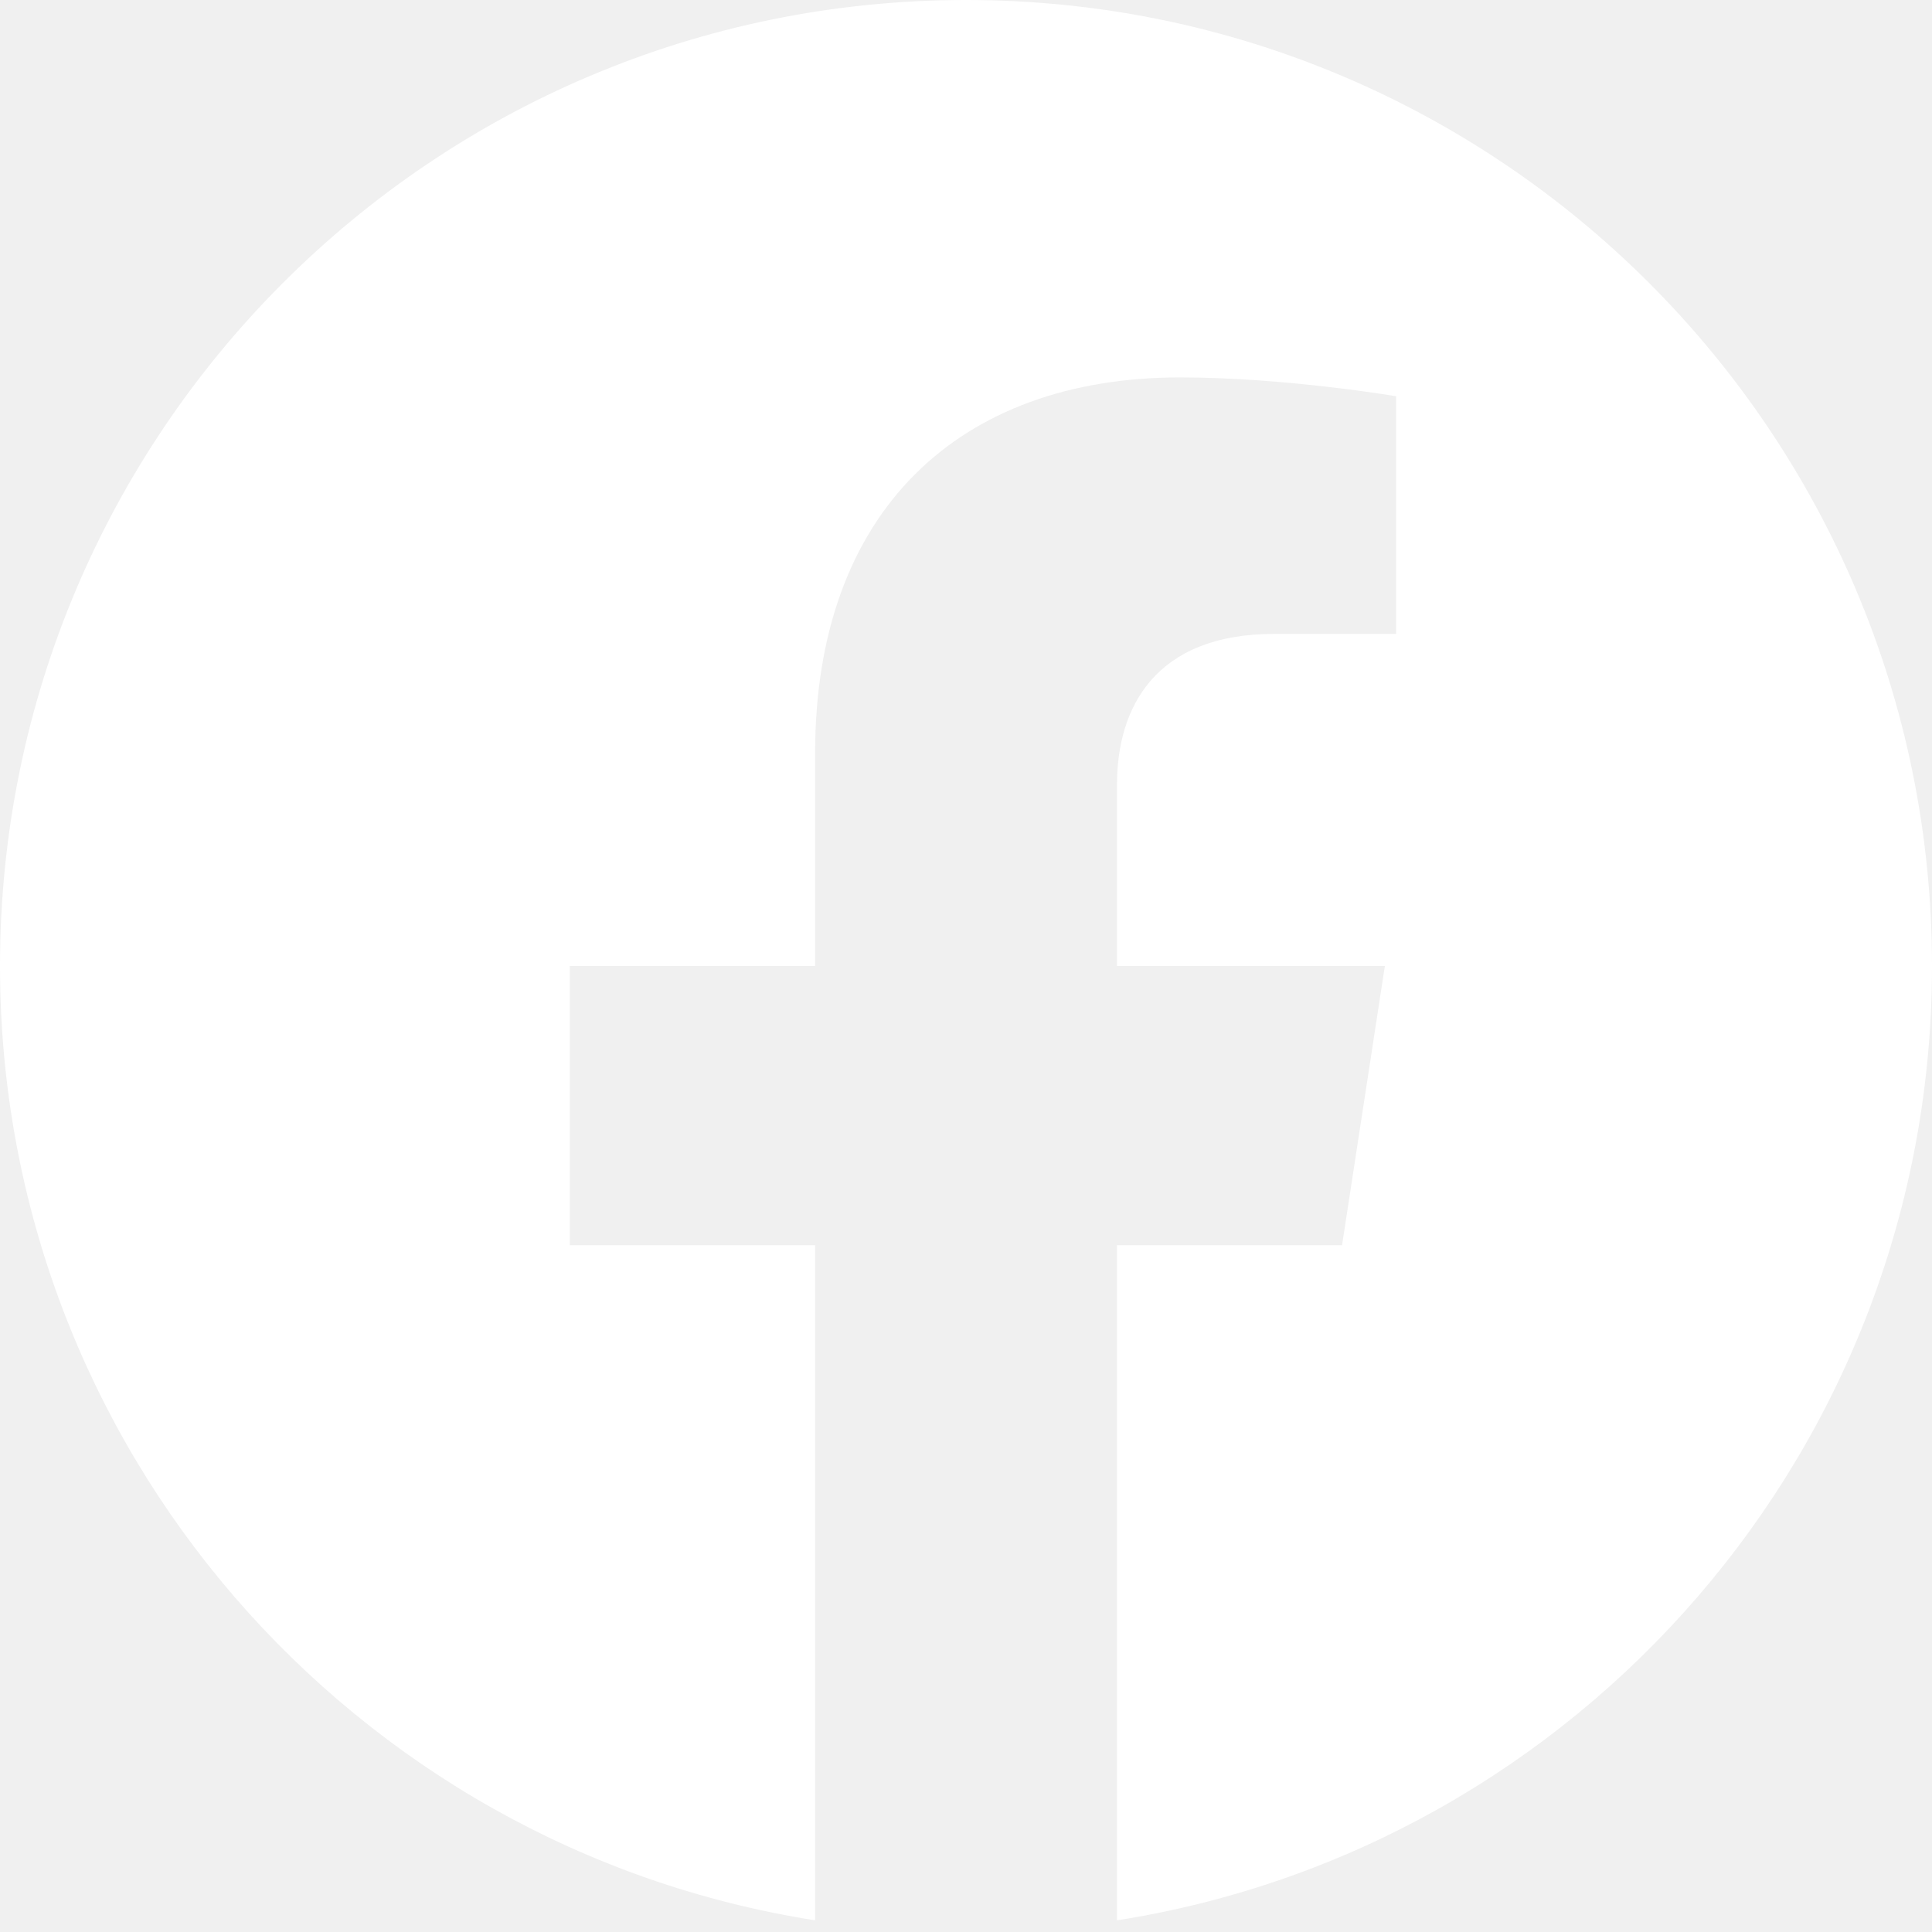
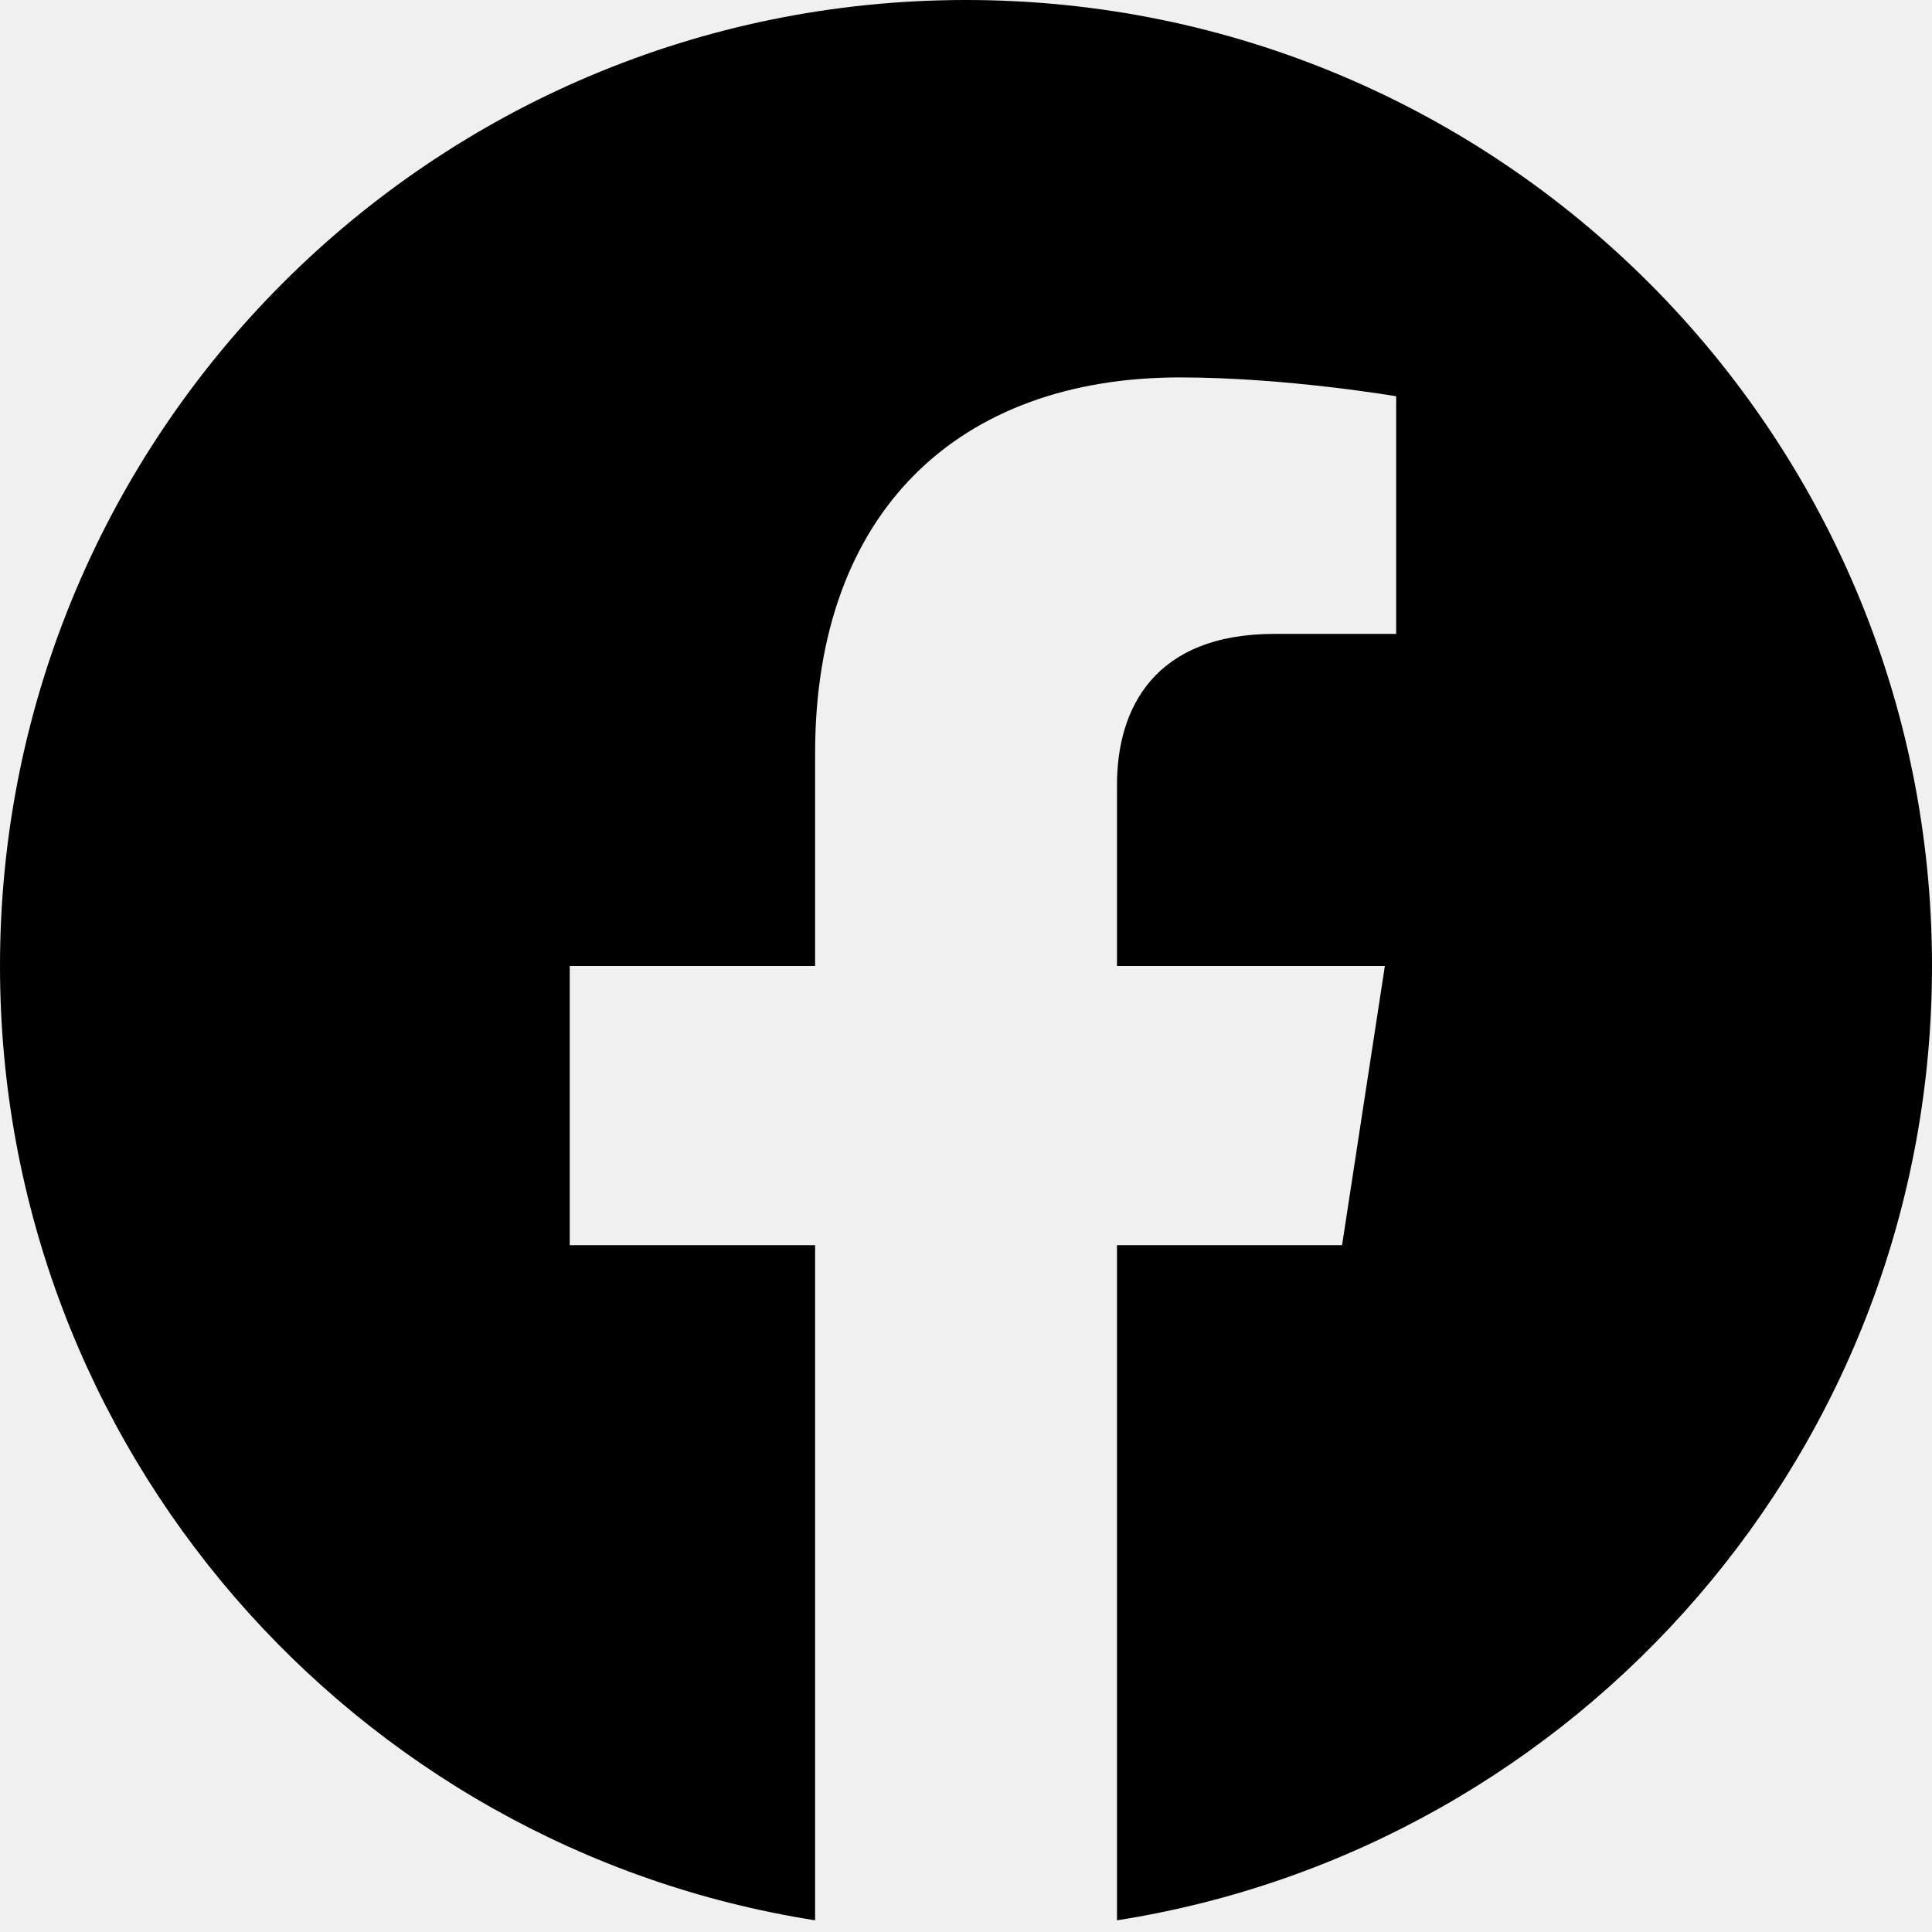
- <svg xmlns="http://www.w3.org/2000/svg" width="20" height="20" fill="none">
-   <path fill="#fff" d="M10 0C4.477 0 0 4.477 0 10c0 4.991 3.657 9.128 8.438 9.879V12.89h-2.54V10h2.54V7.797c0-2.506 1.492-3.89 3.777-3.89 1.094 0 2.238.195 2.238.195v2.46h-1.26c-1.243 0-1.63.771-1.63 1.562V10h2.773l-.443 2.89h-2.33v6.989C16.343 19.129 20 14.99 20 10c0-5.523-4.477-10-10-10" />
+ <svg xmlns="http://www.w3.org/2000/svg" width="20" height="20" fill="currentColor">
+   <path fill="currentColor" d="M10 0C4.477 0 0 4.477 0 10c0 4.991 3.657 9.128 8.438 9.879V12.89h-2.54V10h2.54V7.797c0-2.506 1.492-3.89 3.777-3.89 1.094 0 2.238.195 2.238.195v2.46h-1.26c-1.243 0-1.63.771-1.63 1.562V10h2.773l-.443 2.89h-2.33v6.989C16.343 19.129 20 14.99 20 10c0-5.523-4.477-10-10-10" />
</svg>
